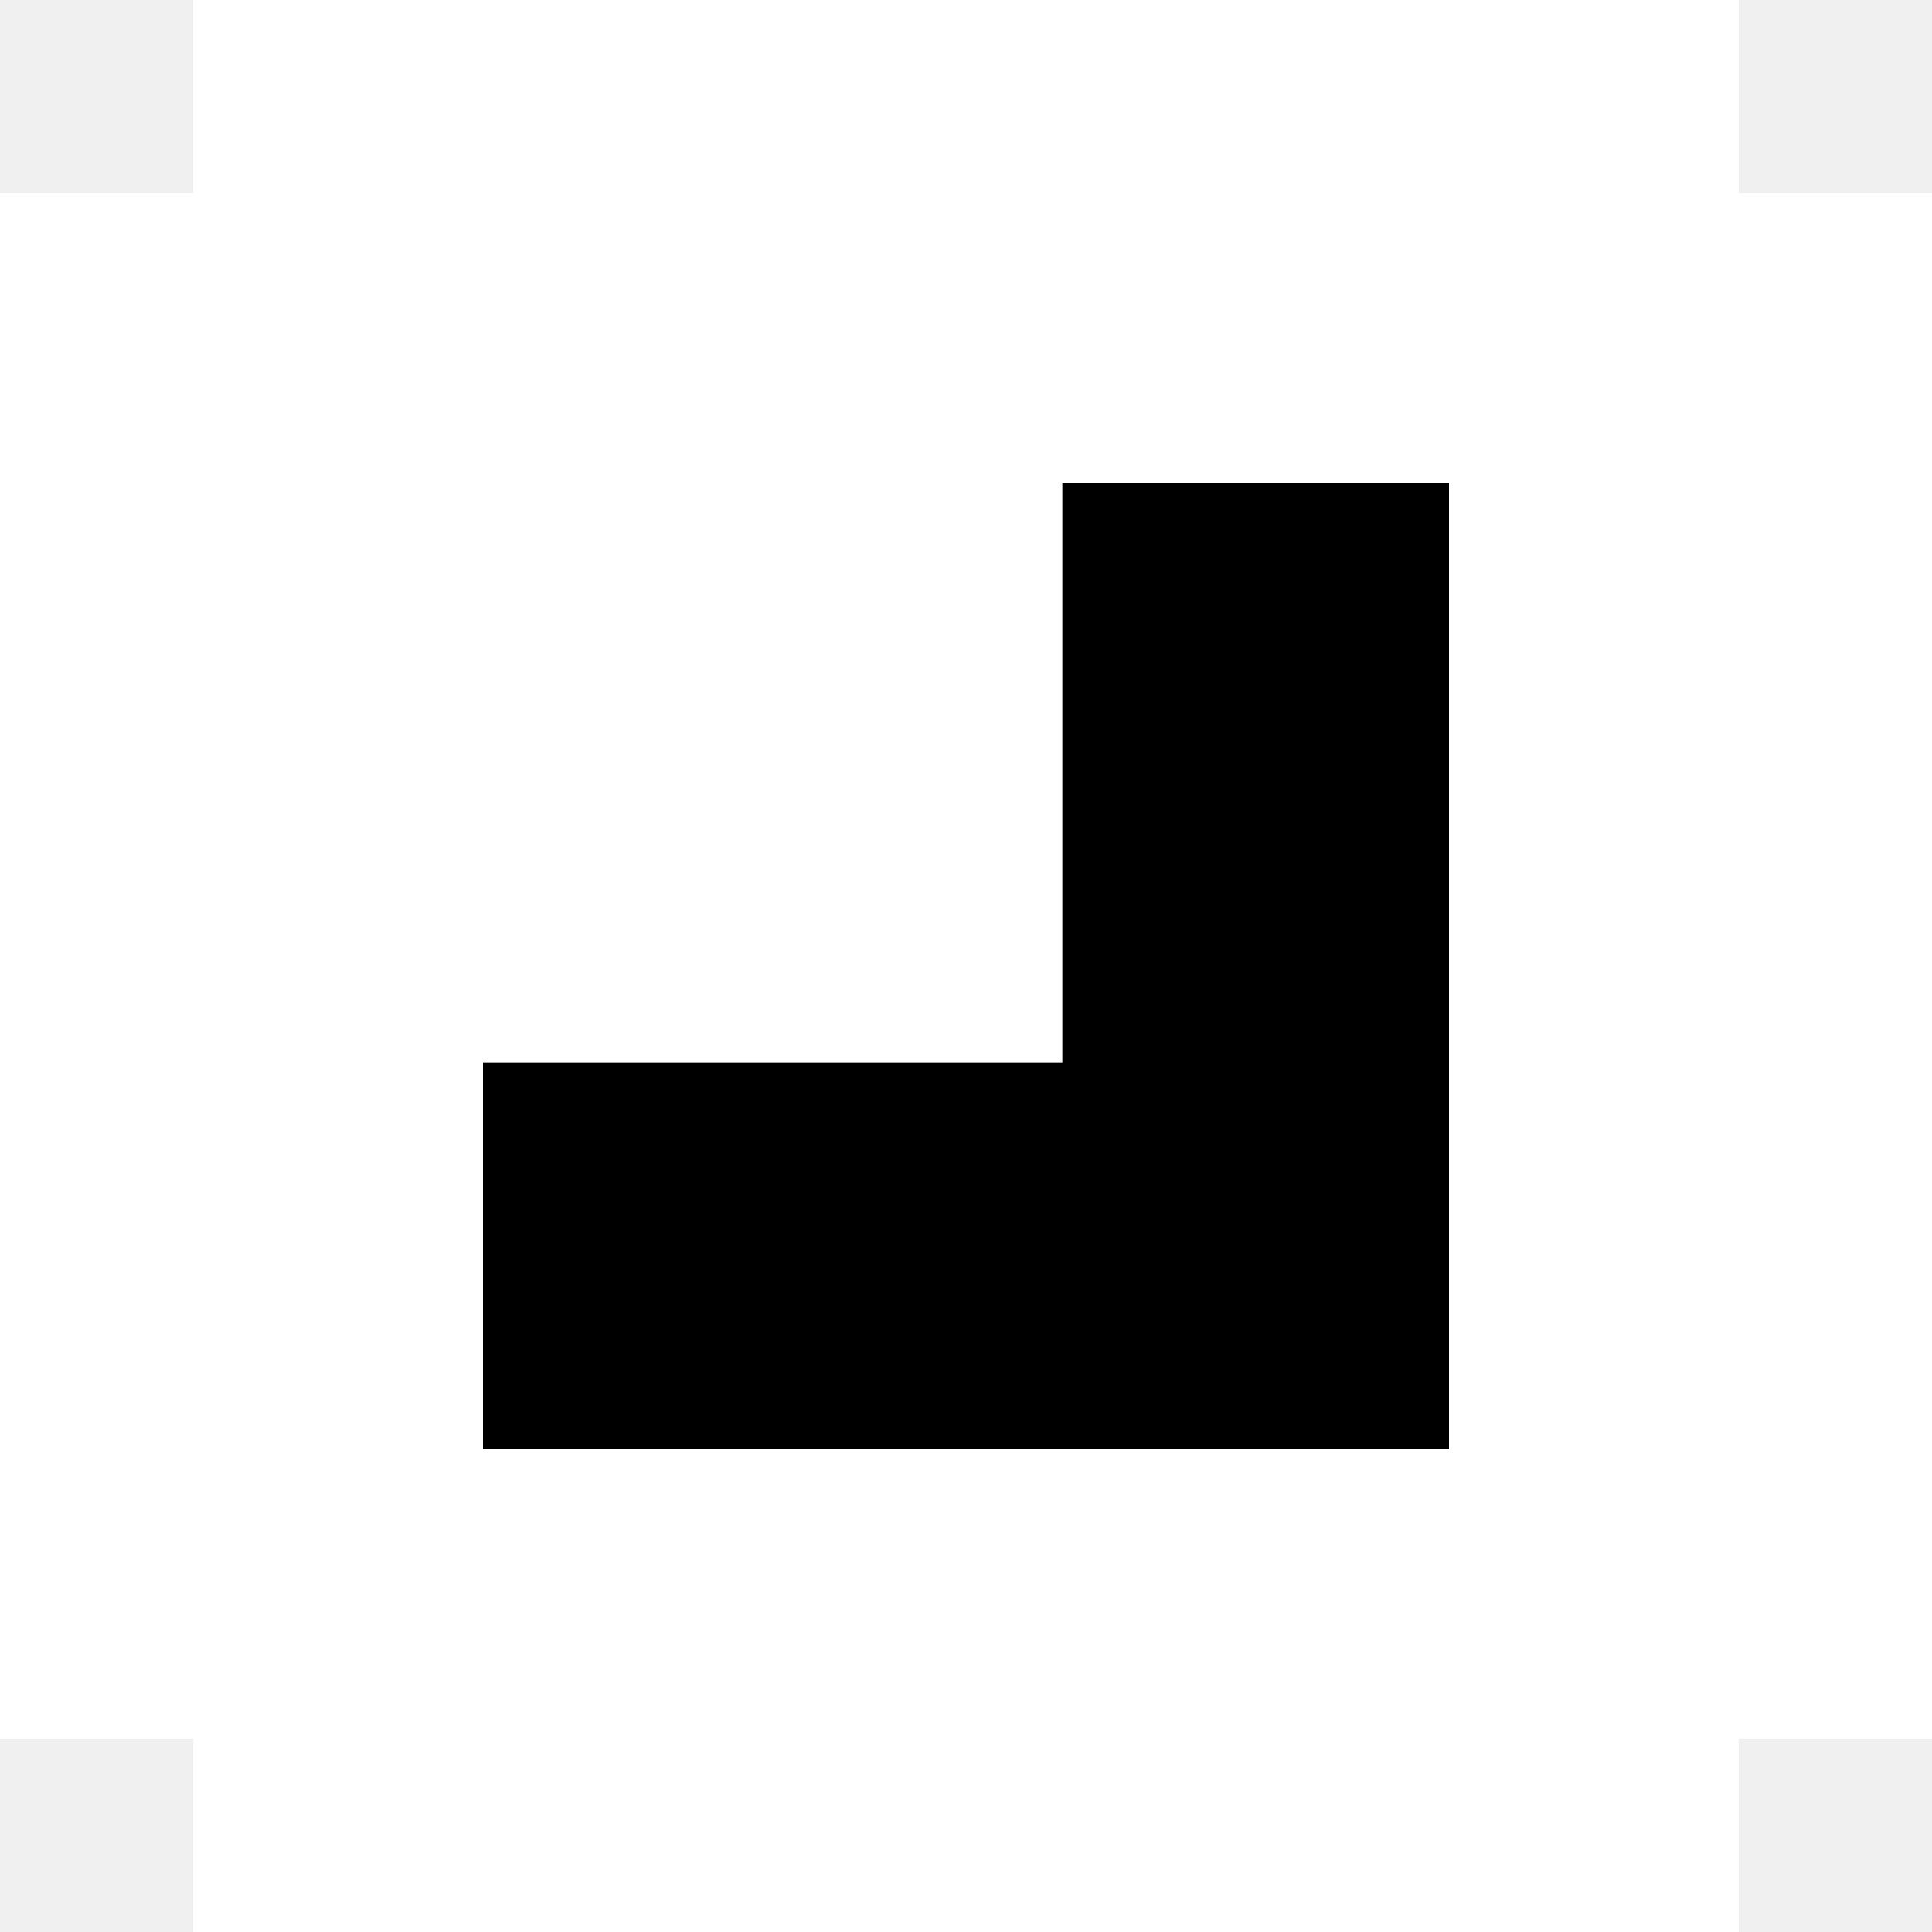
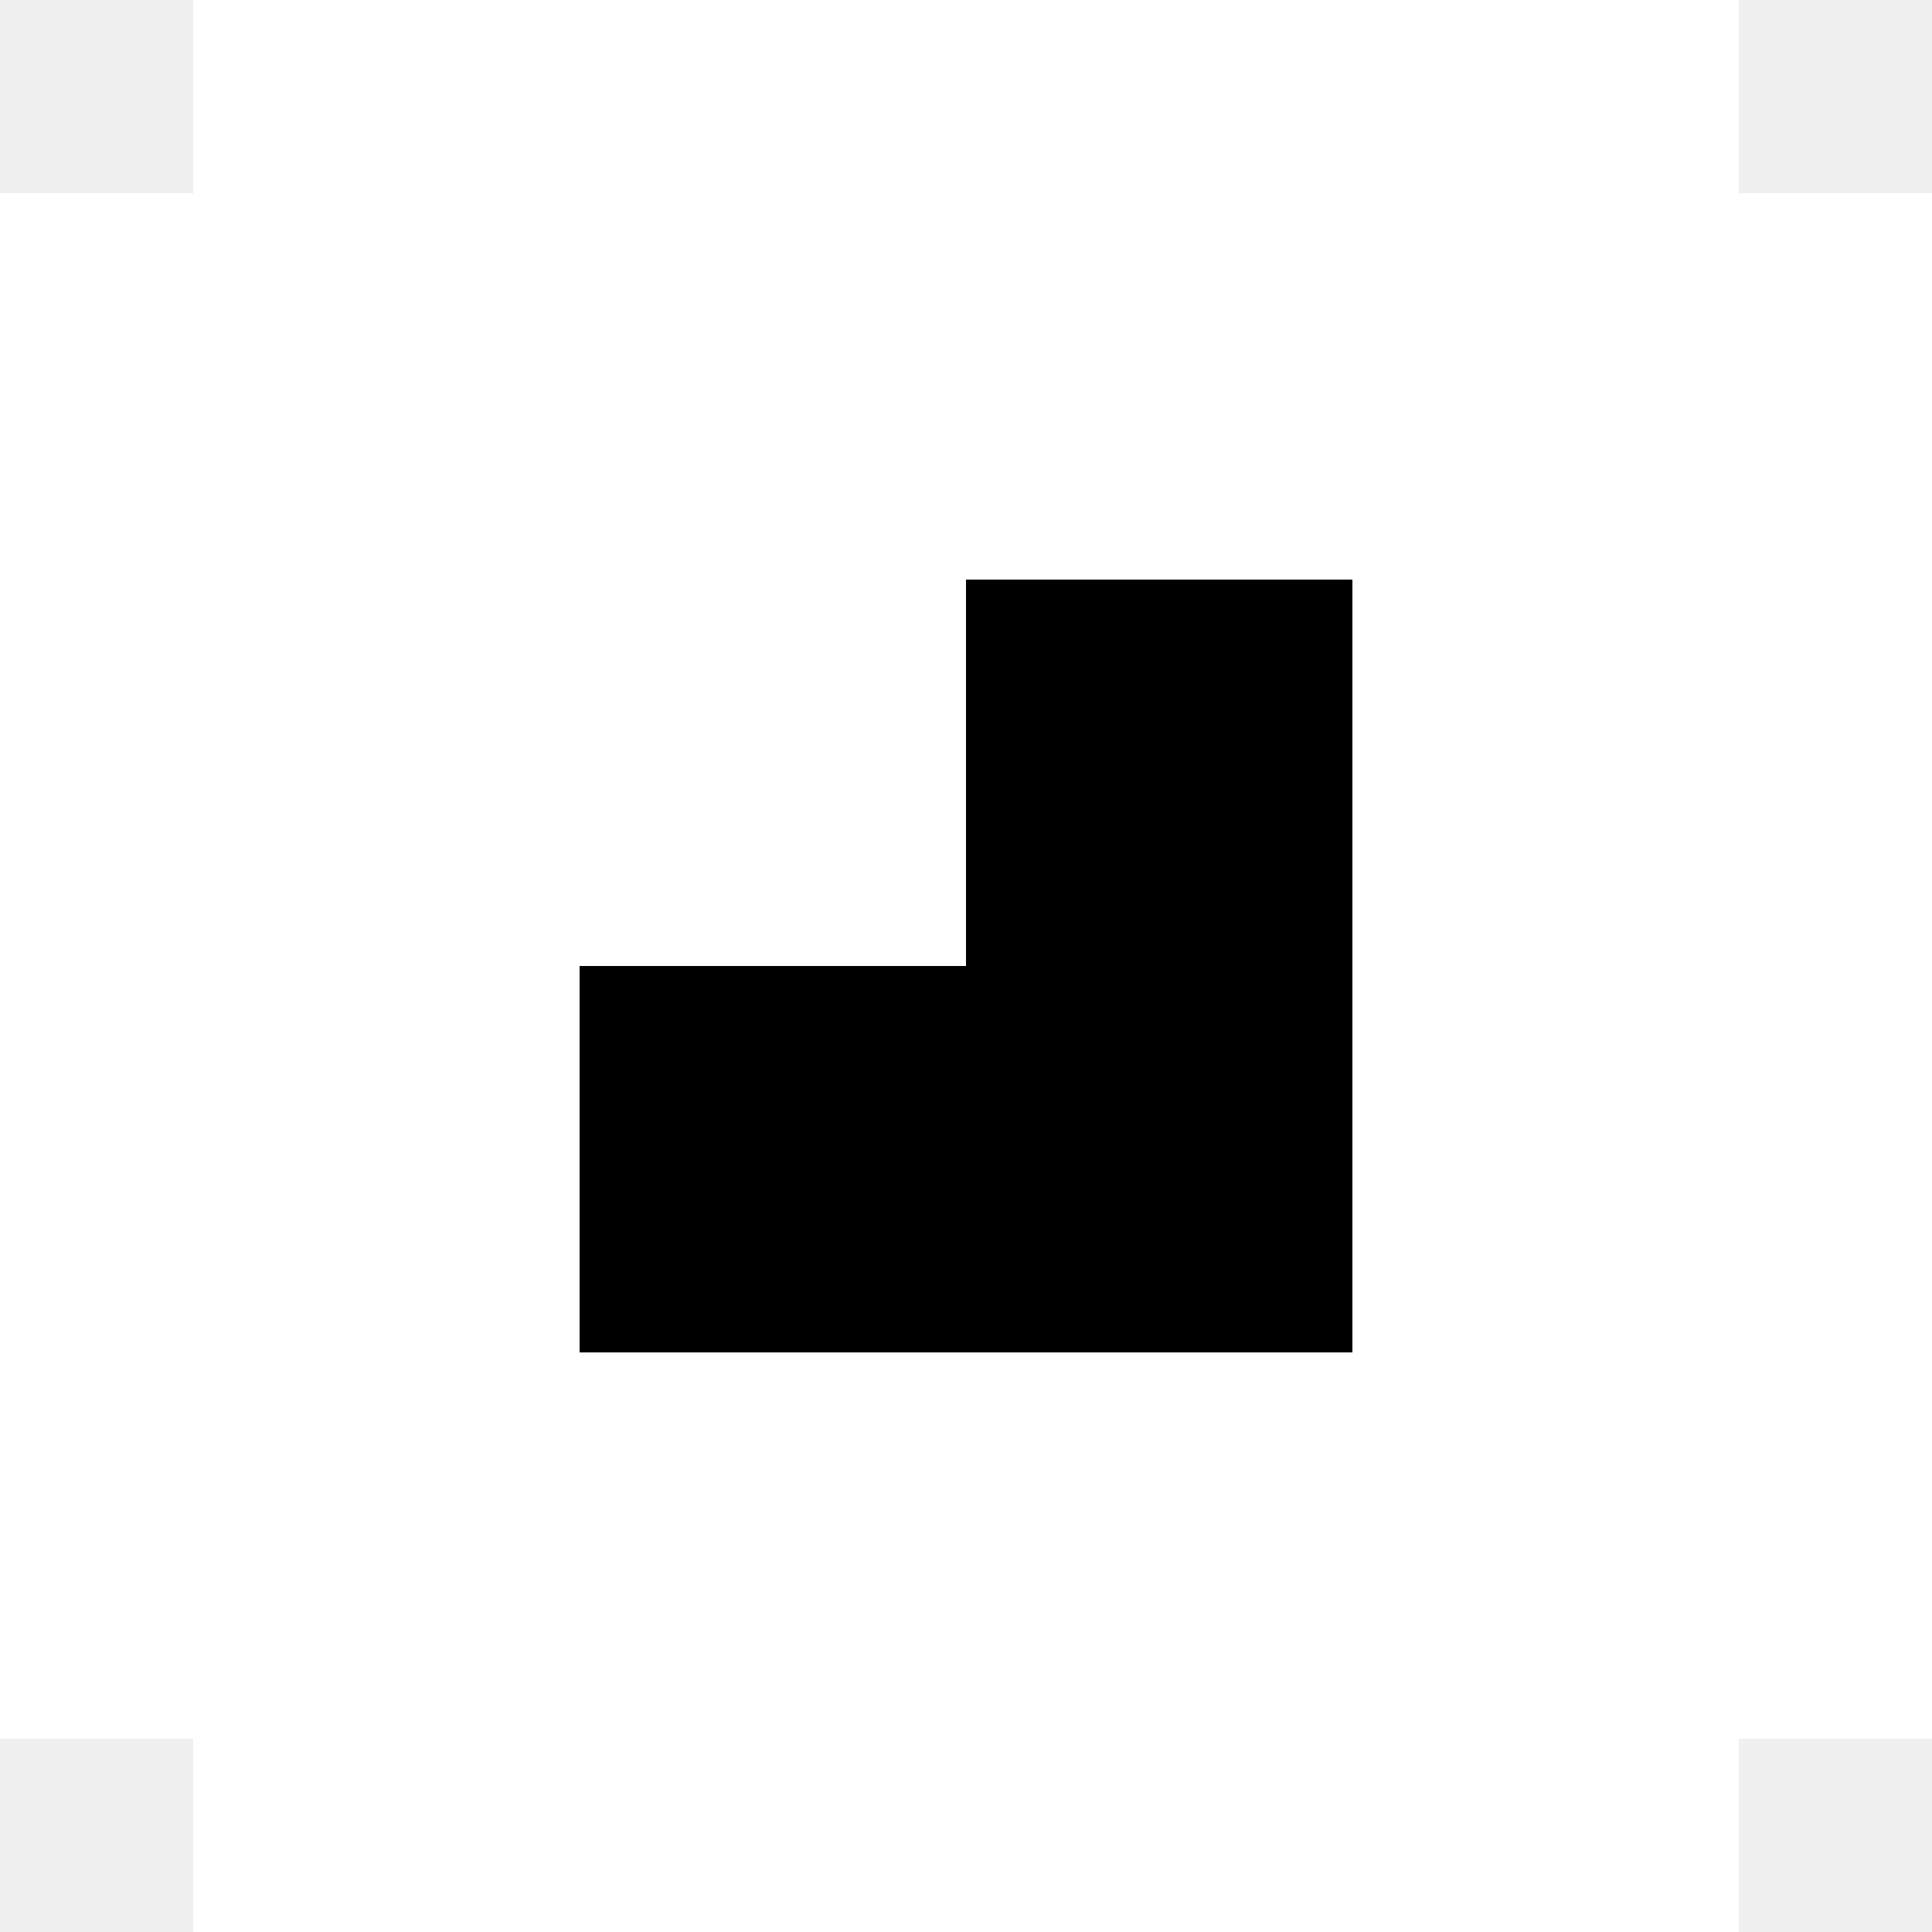
- <svg xmlns="http://www.w3.org/2000/svg" width="30" height="30" viewBox="0 0 100 100">
+ <svg xmlns="http://www.w3.org/2000/svg" width="100" height="100" viewBox="0 0 100 100">
  <defs>
    <style>
      .cls-1 {
        fill: #fff;
      }

      .cls-1, .cls-2 {
        fill-rule: evenodd;
      }
    </style>
  </defs>
-   <path class="cls-1" d="M0,0H100V100H0V0ZM90,0h10V10H90V0Zm0,90h10v10H90V90ZM0,90H10v10H0V90ZM0,0H10V10H0V0Z" />
-   <path class="cls-2" d="M25,75V55H55V25H75V75H25Z" />
+   <path class="cls-1" d="M90,90v10H10V90H0V10H10V0H90V10h10V90H90Z" />
+   <path class="cls-2" d="M30,70V50H50V30H70V70H30Z" />
</svg>
